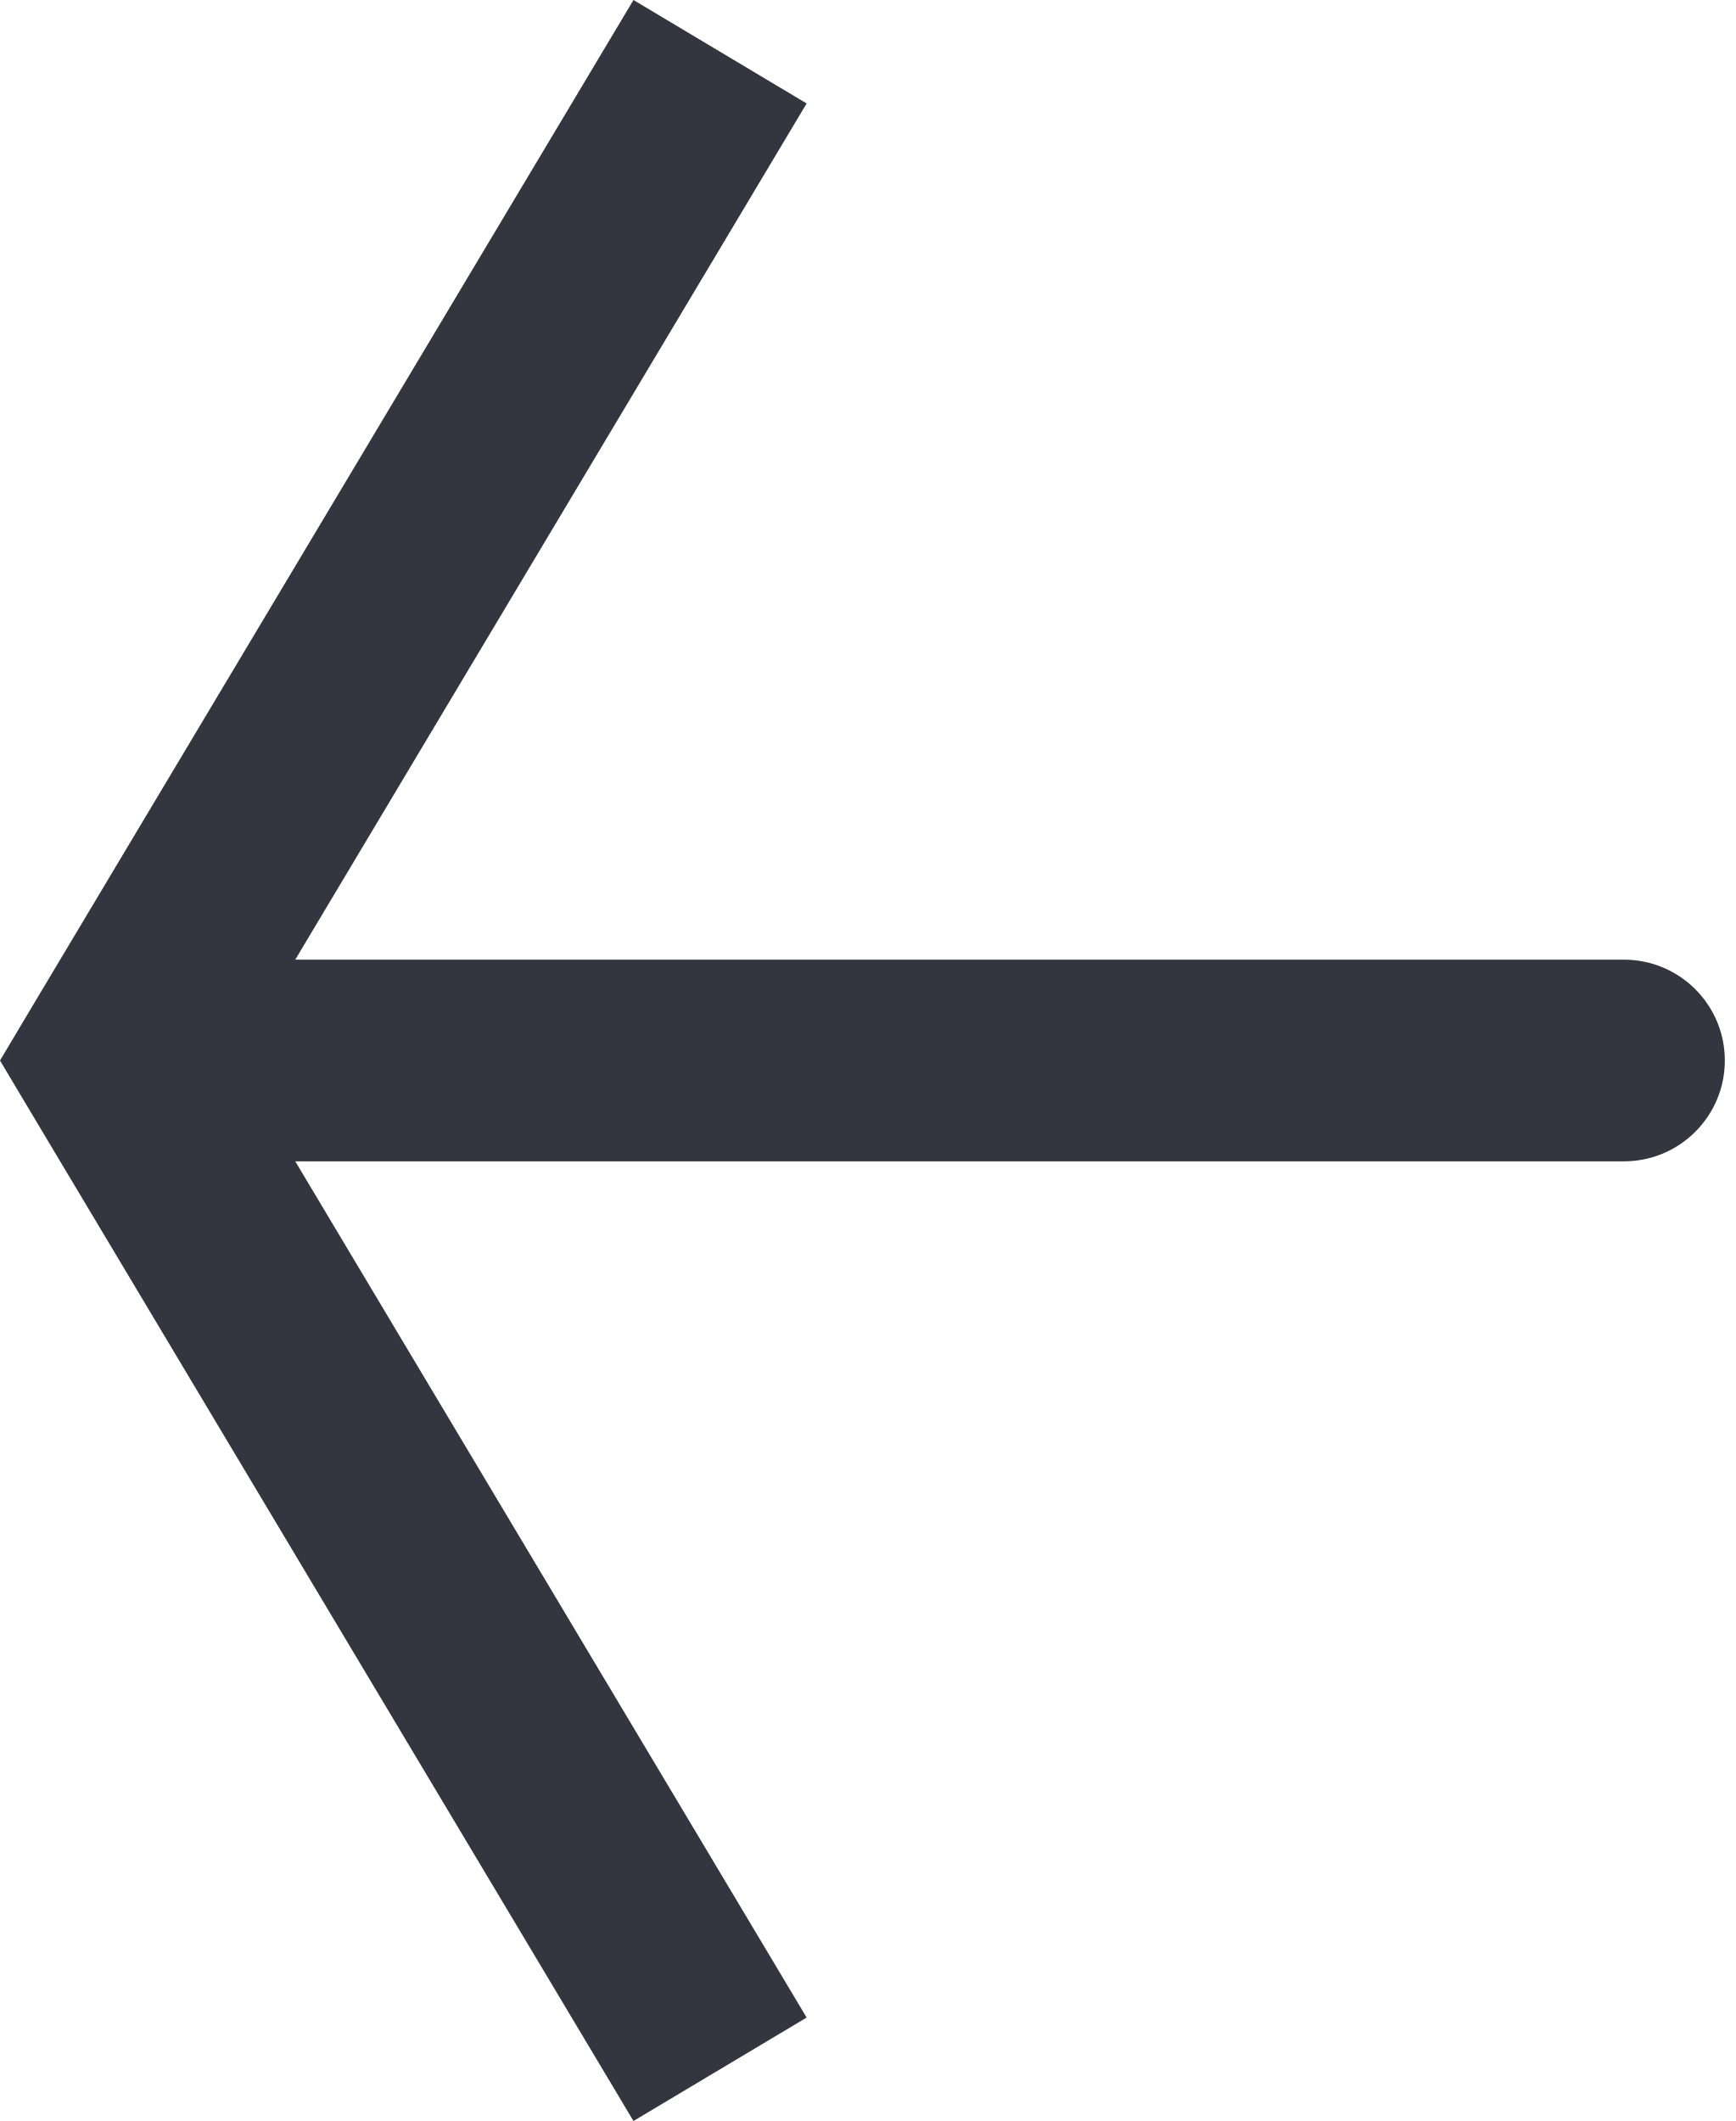
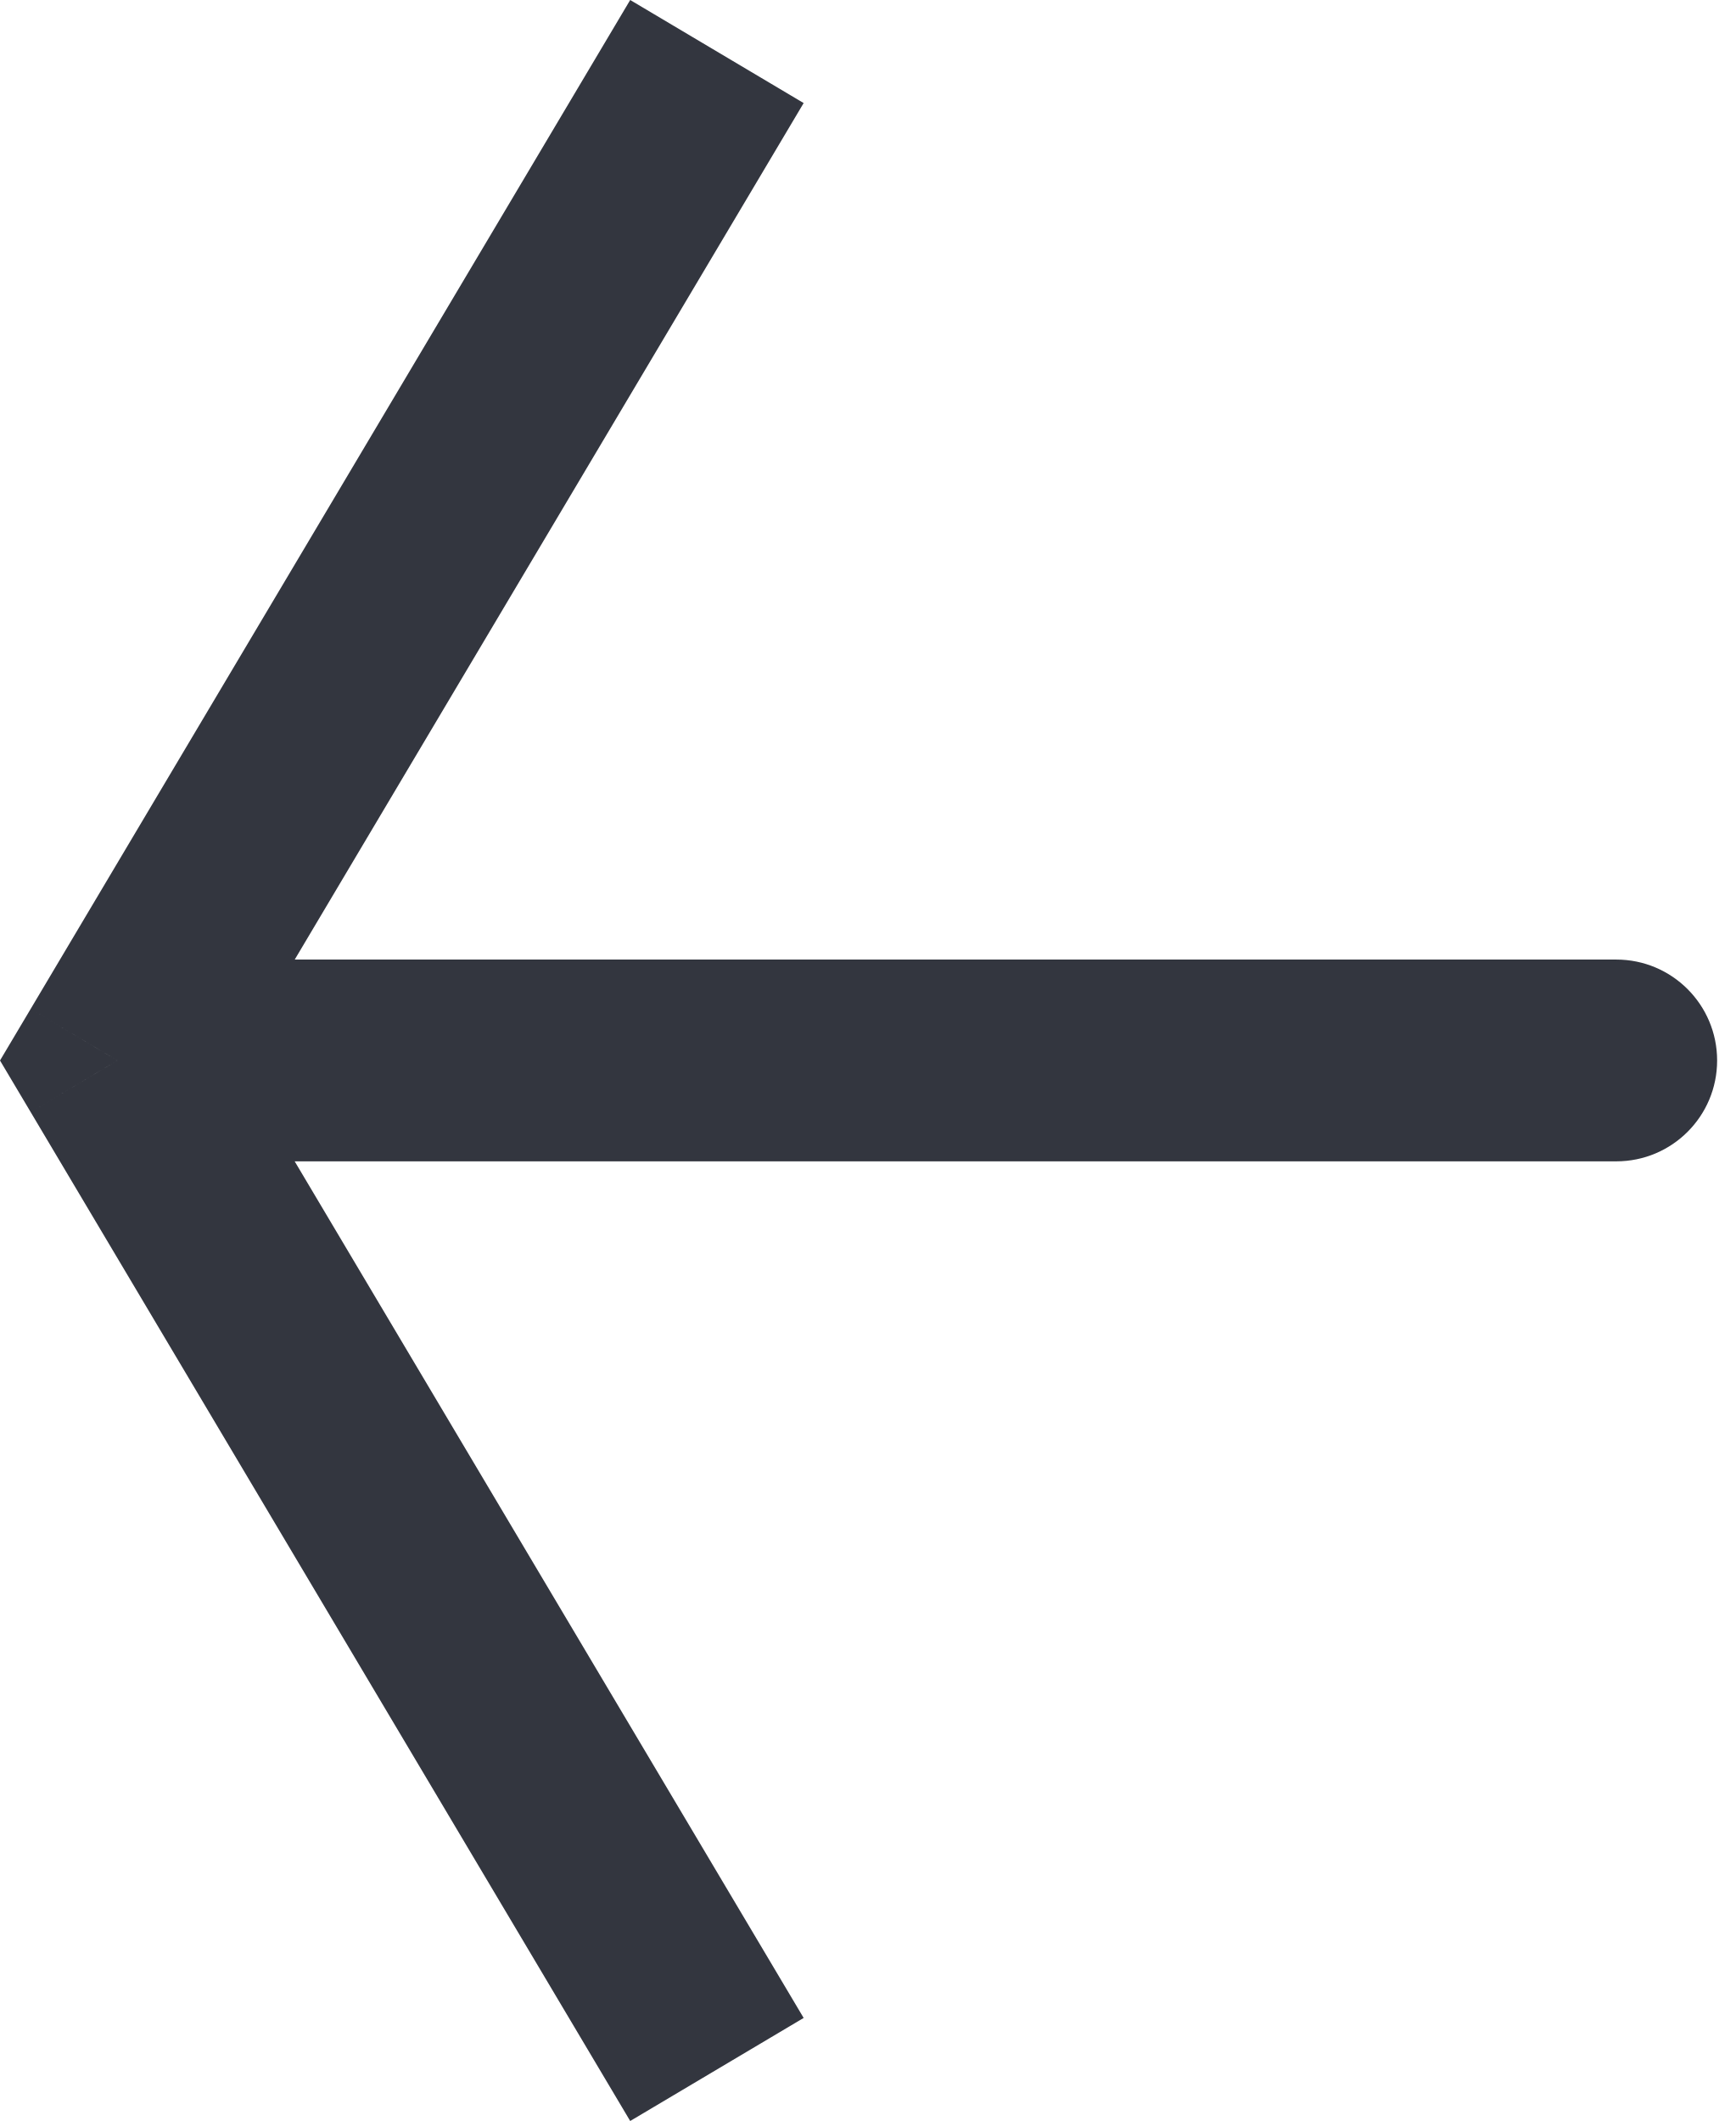
<svg xmlns="http://www.w3.org/2000/svg" width="18" height="22" viewBox="0 0 18 22" fill="none">
-   <path d="M1.219 11L0.32 10.463L-1.24734e-06 11L0.32 11.537L1.219 11ZM16.842 12.046C17.42 12.046 17.889 11.578 17.889 11C17.889 10.422 17.42 9.954 16.842 9.954V12.046ZM6.57 -6.23672e-06L0.32 10.463L2.117 11.537L8.366 1.073L6.57 -6.23672e-06ZM0.32 11.537L6.57 22L8.366 20.927L2.117 10.463L0.32 11.537ZM1.219 12.046H16.842V9.954H1.219V12.046Z" fill="#33363F" />
+   <path d="M1.217 11L0.318 10.465L3.49321e-06 11L0.318 11.535L1.217 11ZM16.763 12.046C17.341 12.046 17.809 11.578 17.809 11C17.809 10.422 17.341 9.953 16.763 9.953V12.046ZM6.536 3.30608e-06L0.318 10.465L2.117 11.535L8.335 1.069L6.536 3.30608e-06ZM0.318 11.535L6.536 22L8.335 20.931L2.117 10.465L0.318 11.535ZM1.217 12.046H16.763V9.953H1.217V12.046Z" fill="#33363F" />
</svg>
